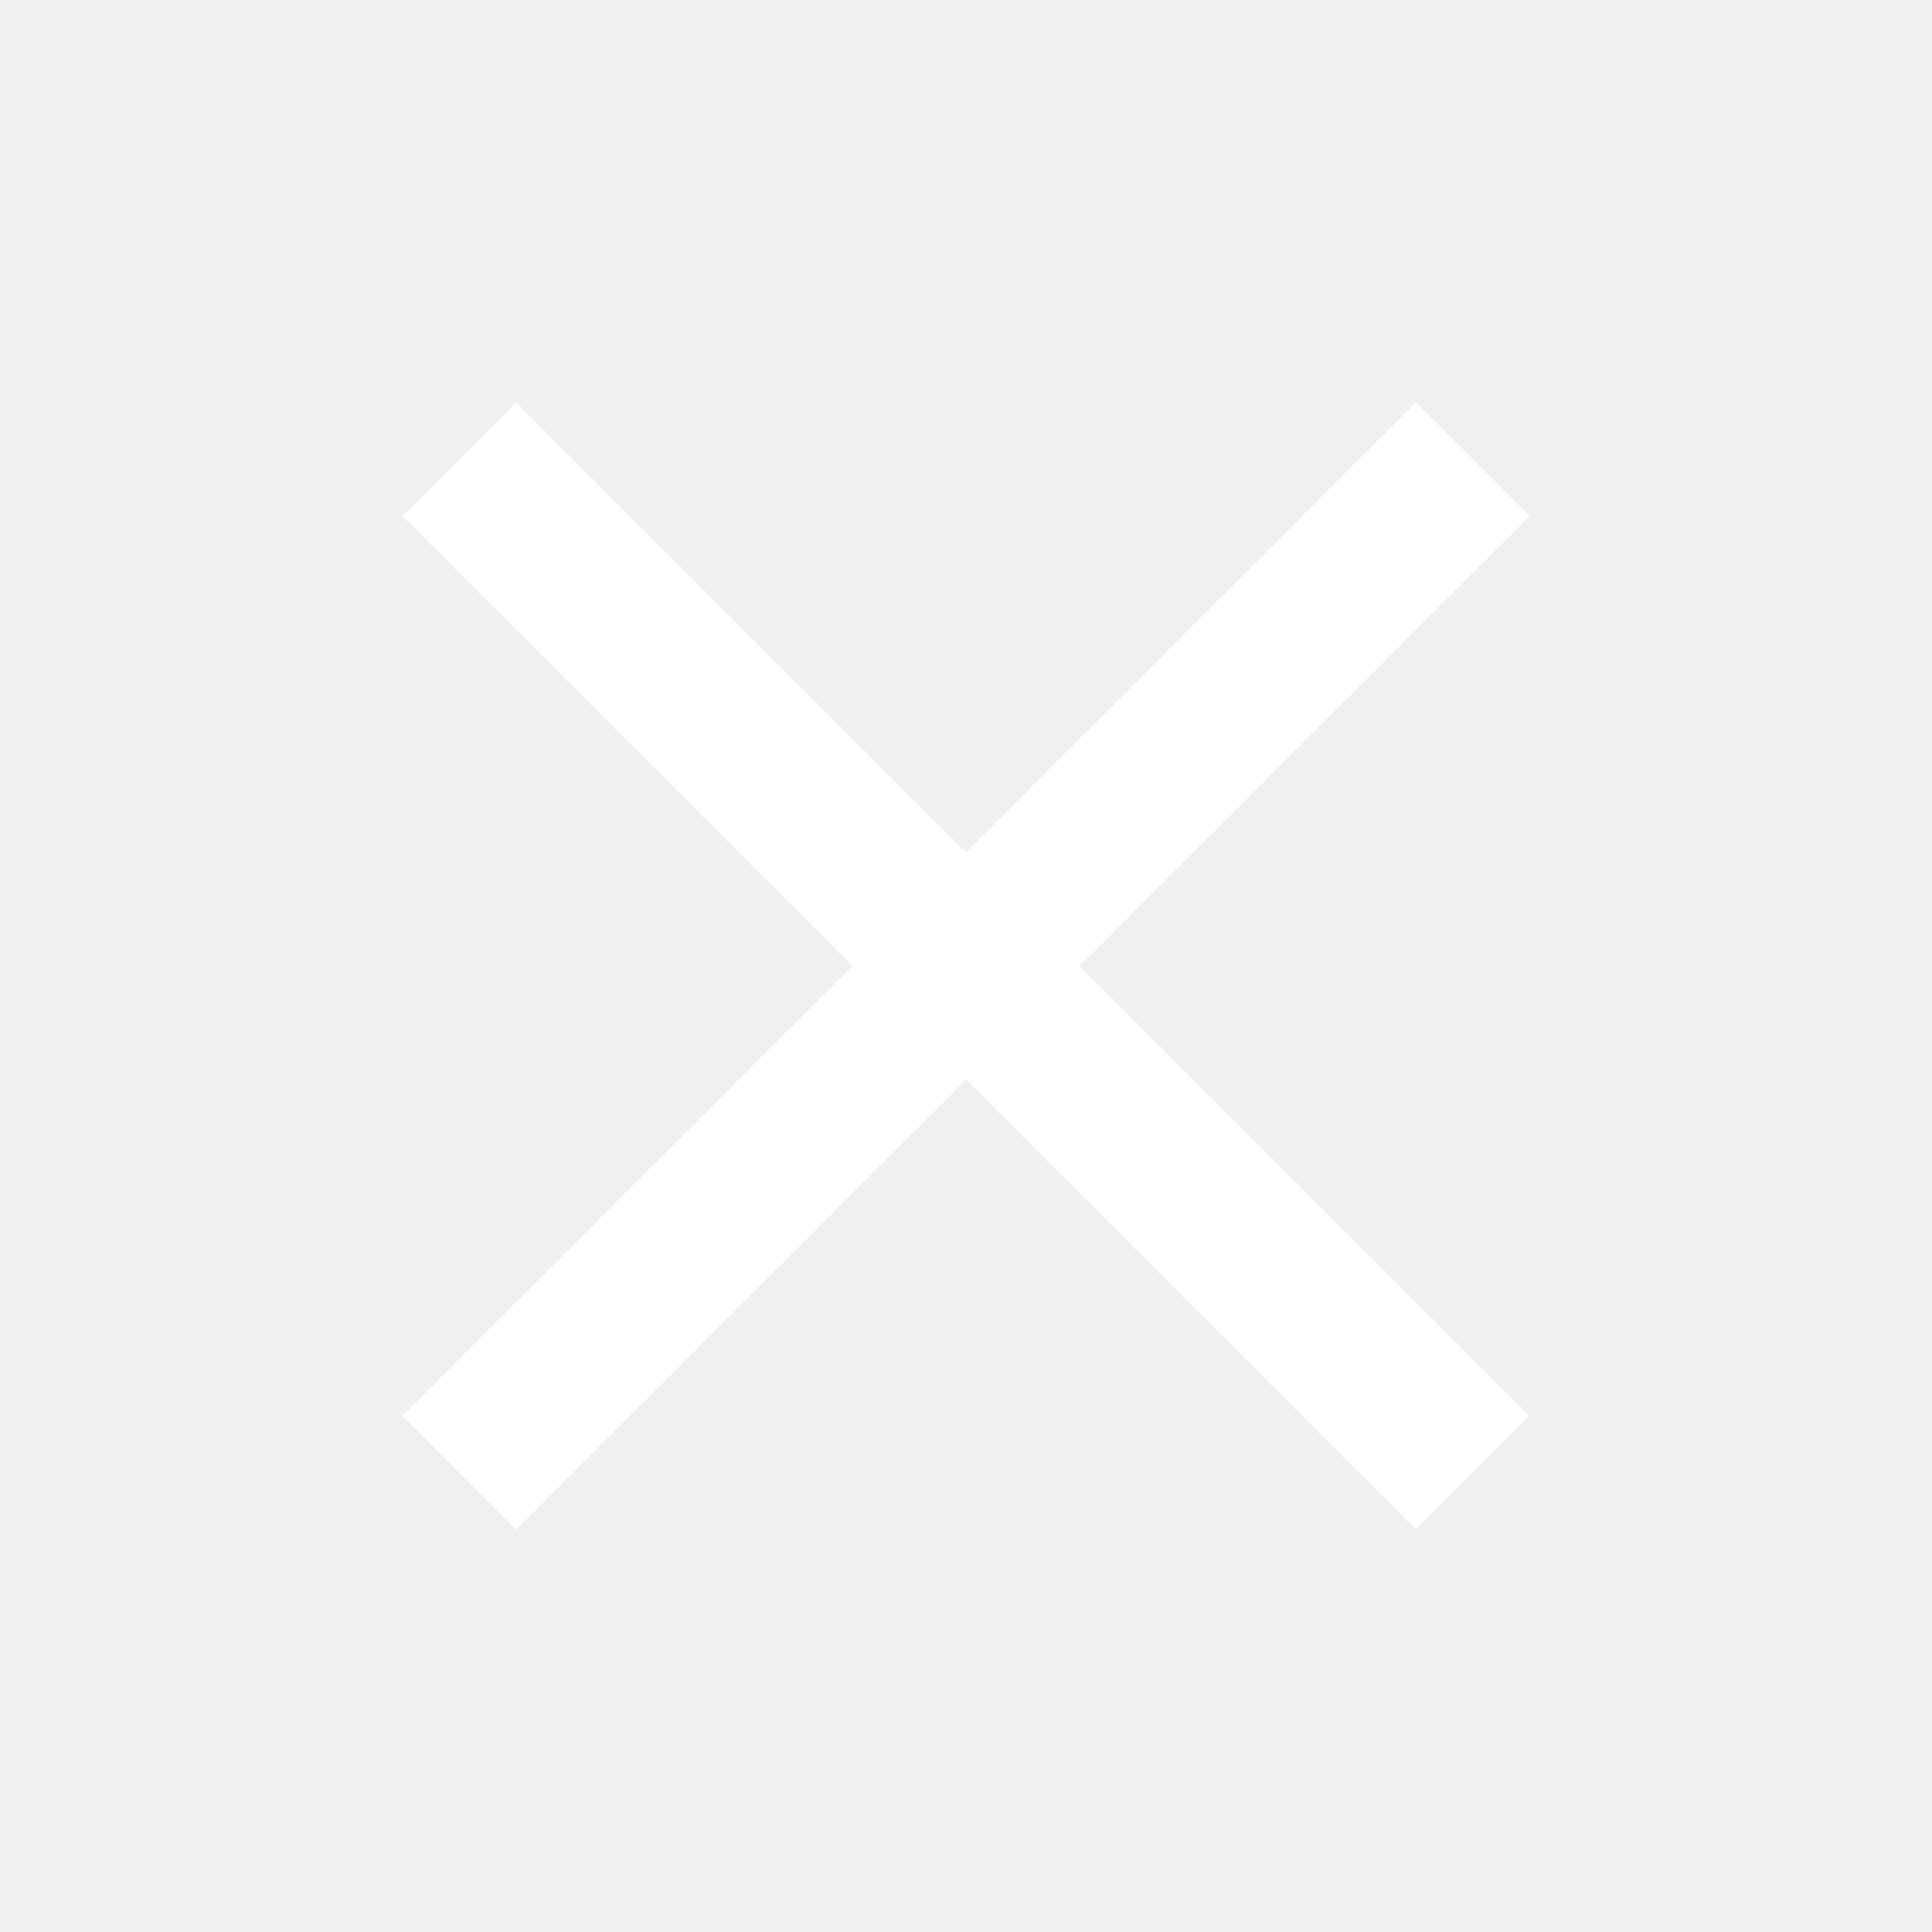
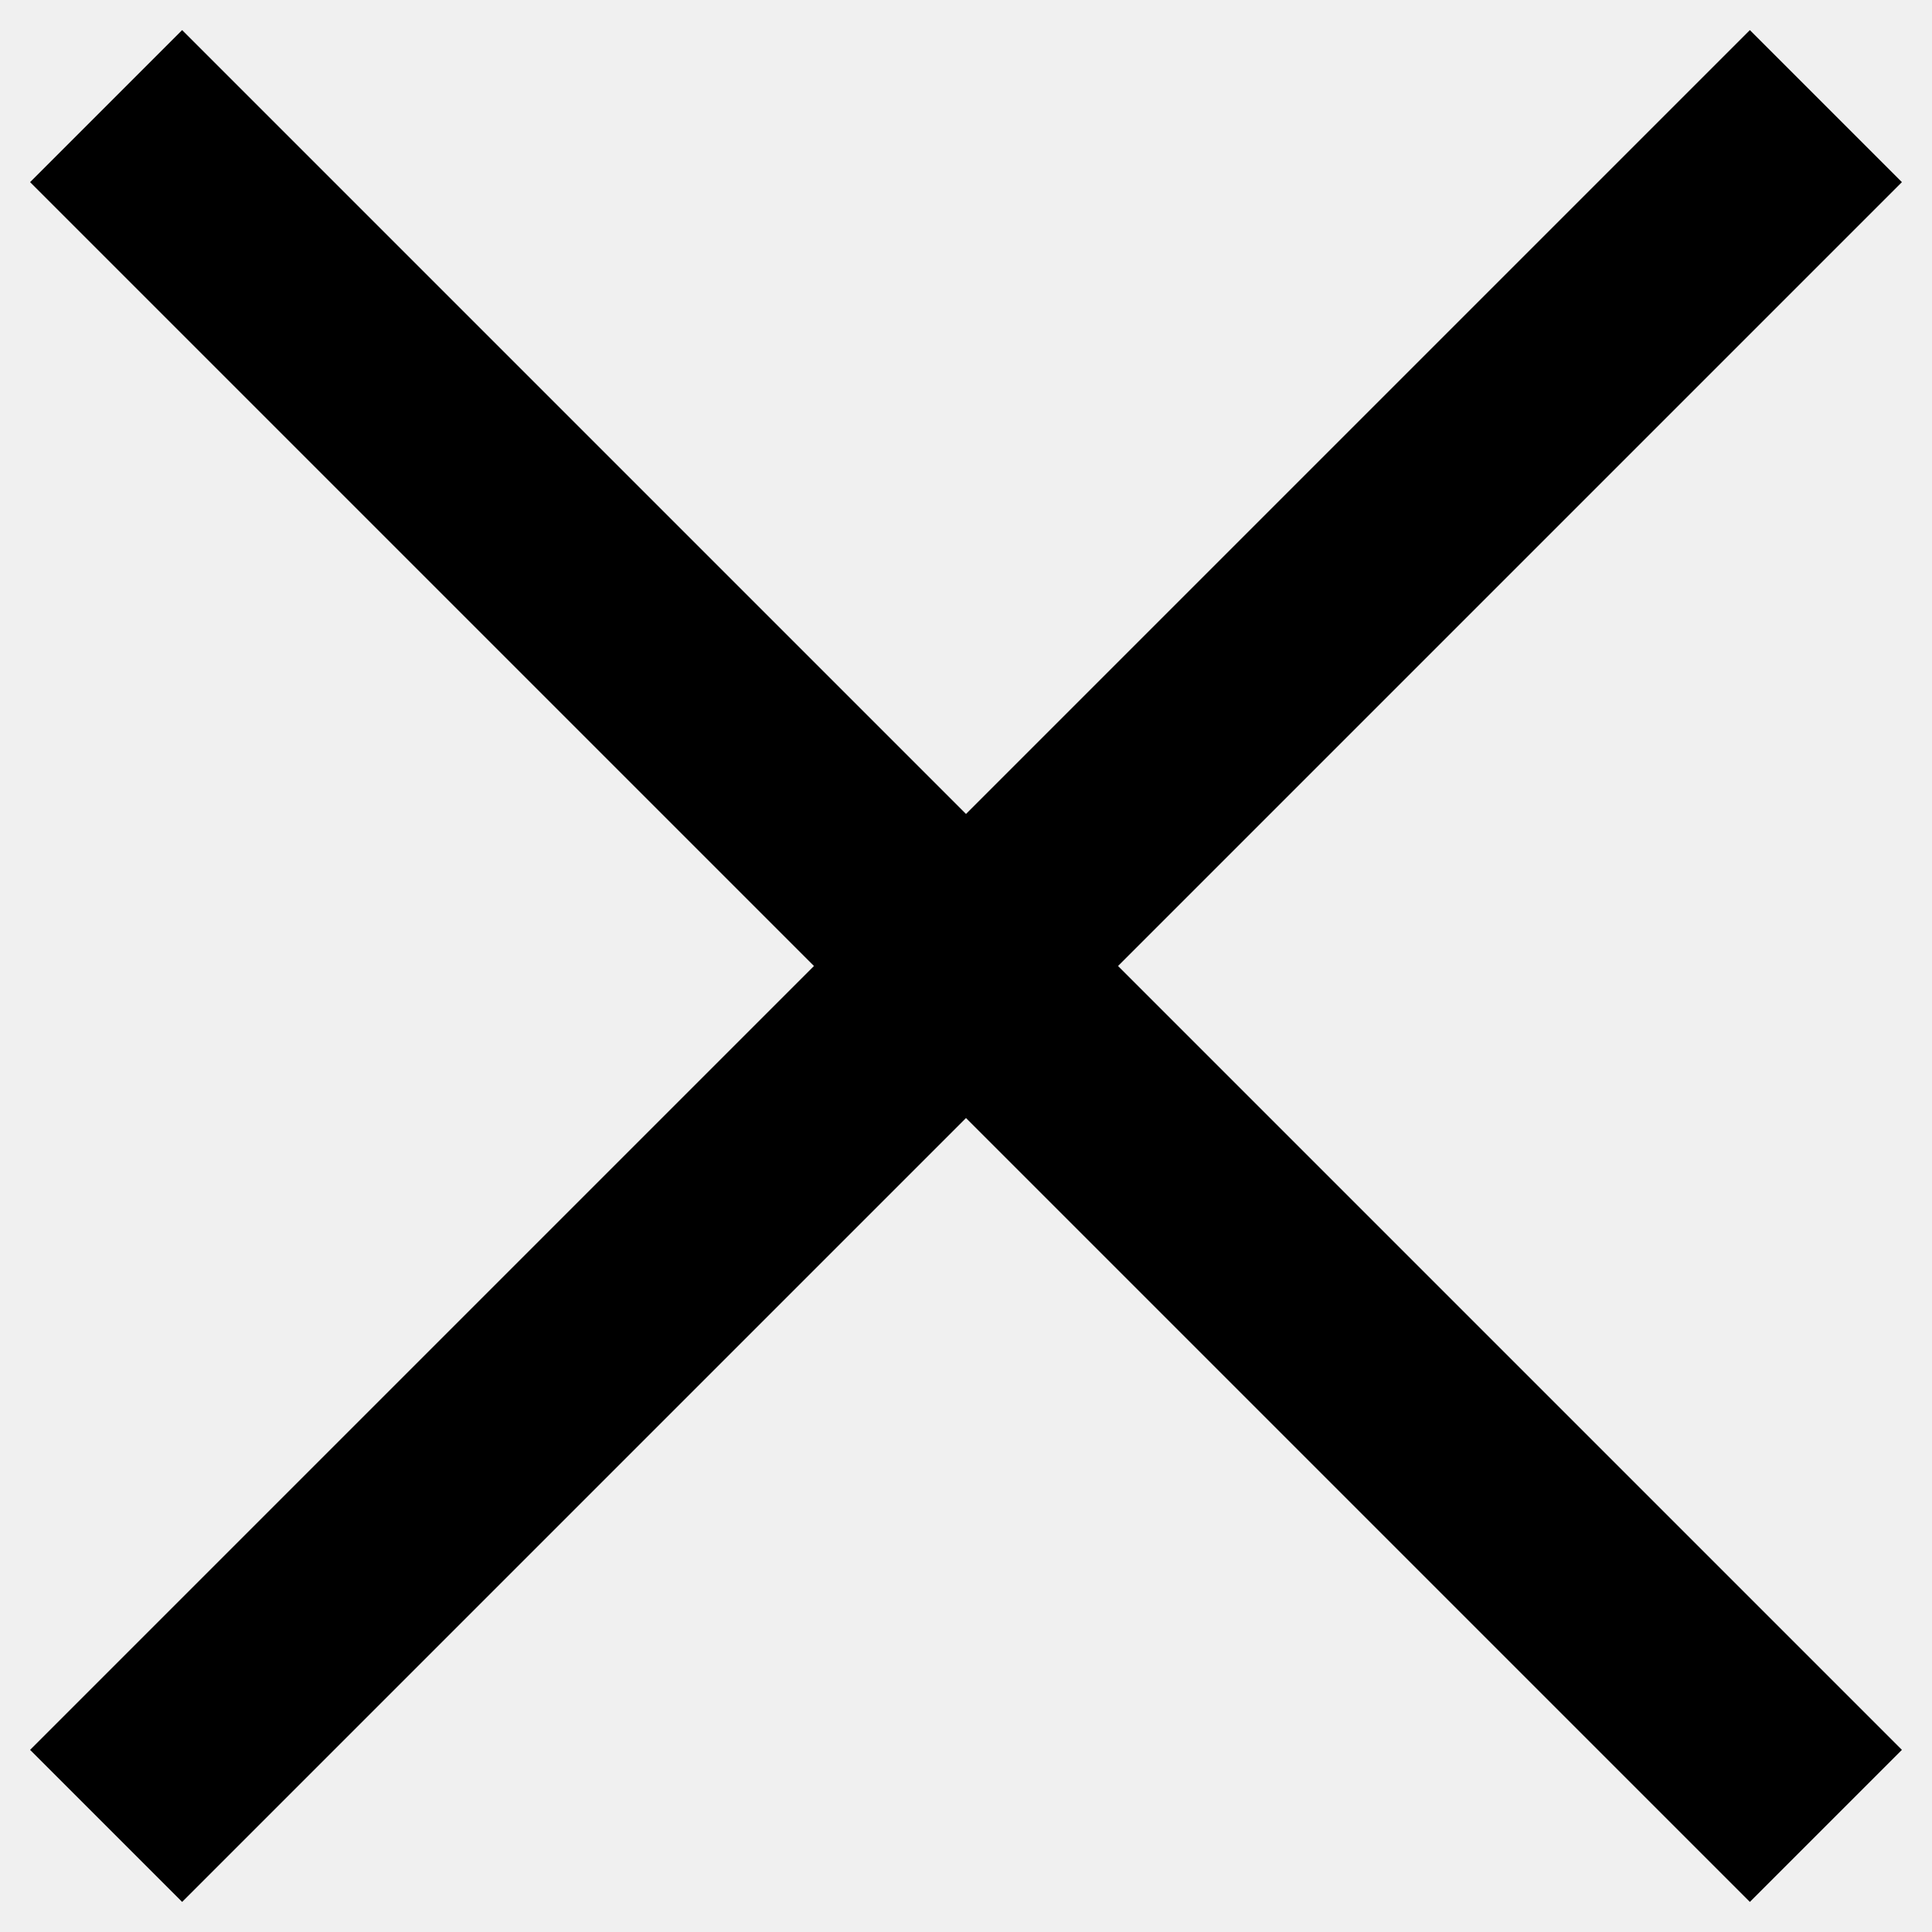
- <svg xmlns="http://www.w3.org/2000/svg" height="24" viewBox="0 0 24 24" width="24">
-   <path d="M0 0h24v24H0z" fill="none" />
-   <path fill="white" d="M19 6.41L17.59 5 12 10.59 6.41 5 5 6.41 10.59 12 5 17.59 6.41 19 12 13.41 17.59 19 19 17.59 13.41 12z" />
+ <svg xmlns="http://www.w3.org/2000/svg" width="33" height="33" viewBox="0 0 33 33" fill="none">
+   <path fill-rule="evenodd" clip-rule="evenodd" d="M13.903 16.5L0.514 29.889L3.111 32.486L16.5 19.097L29.889 32.486L32.486 29.889L19.097 16.5L32.486 3.111L29.889 0.514L16.5 13.903L3.111 0.514L0.514 3.111L13.903 16.5Z" fill="black" />
</svg>
